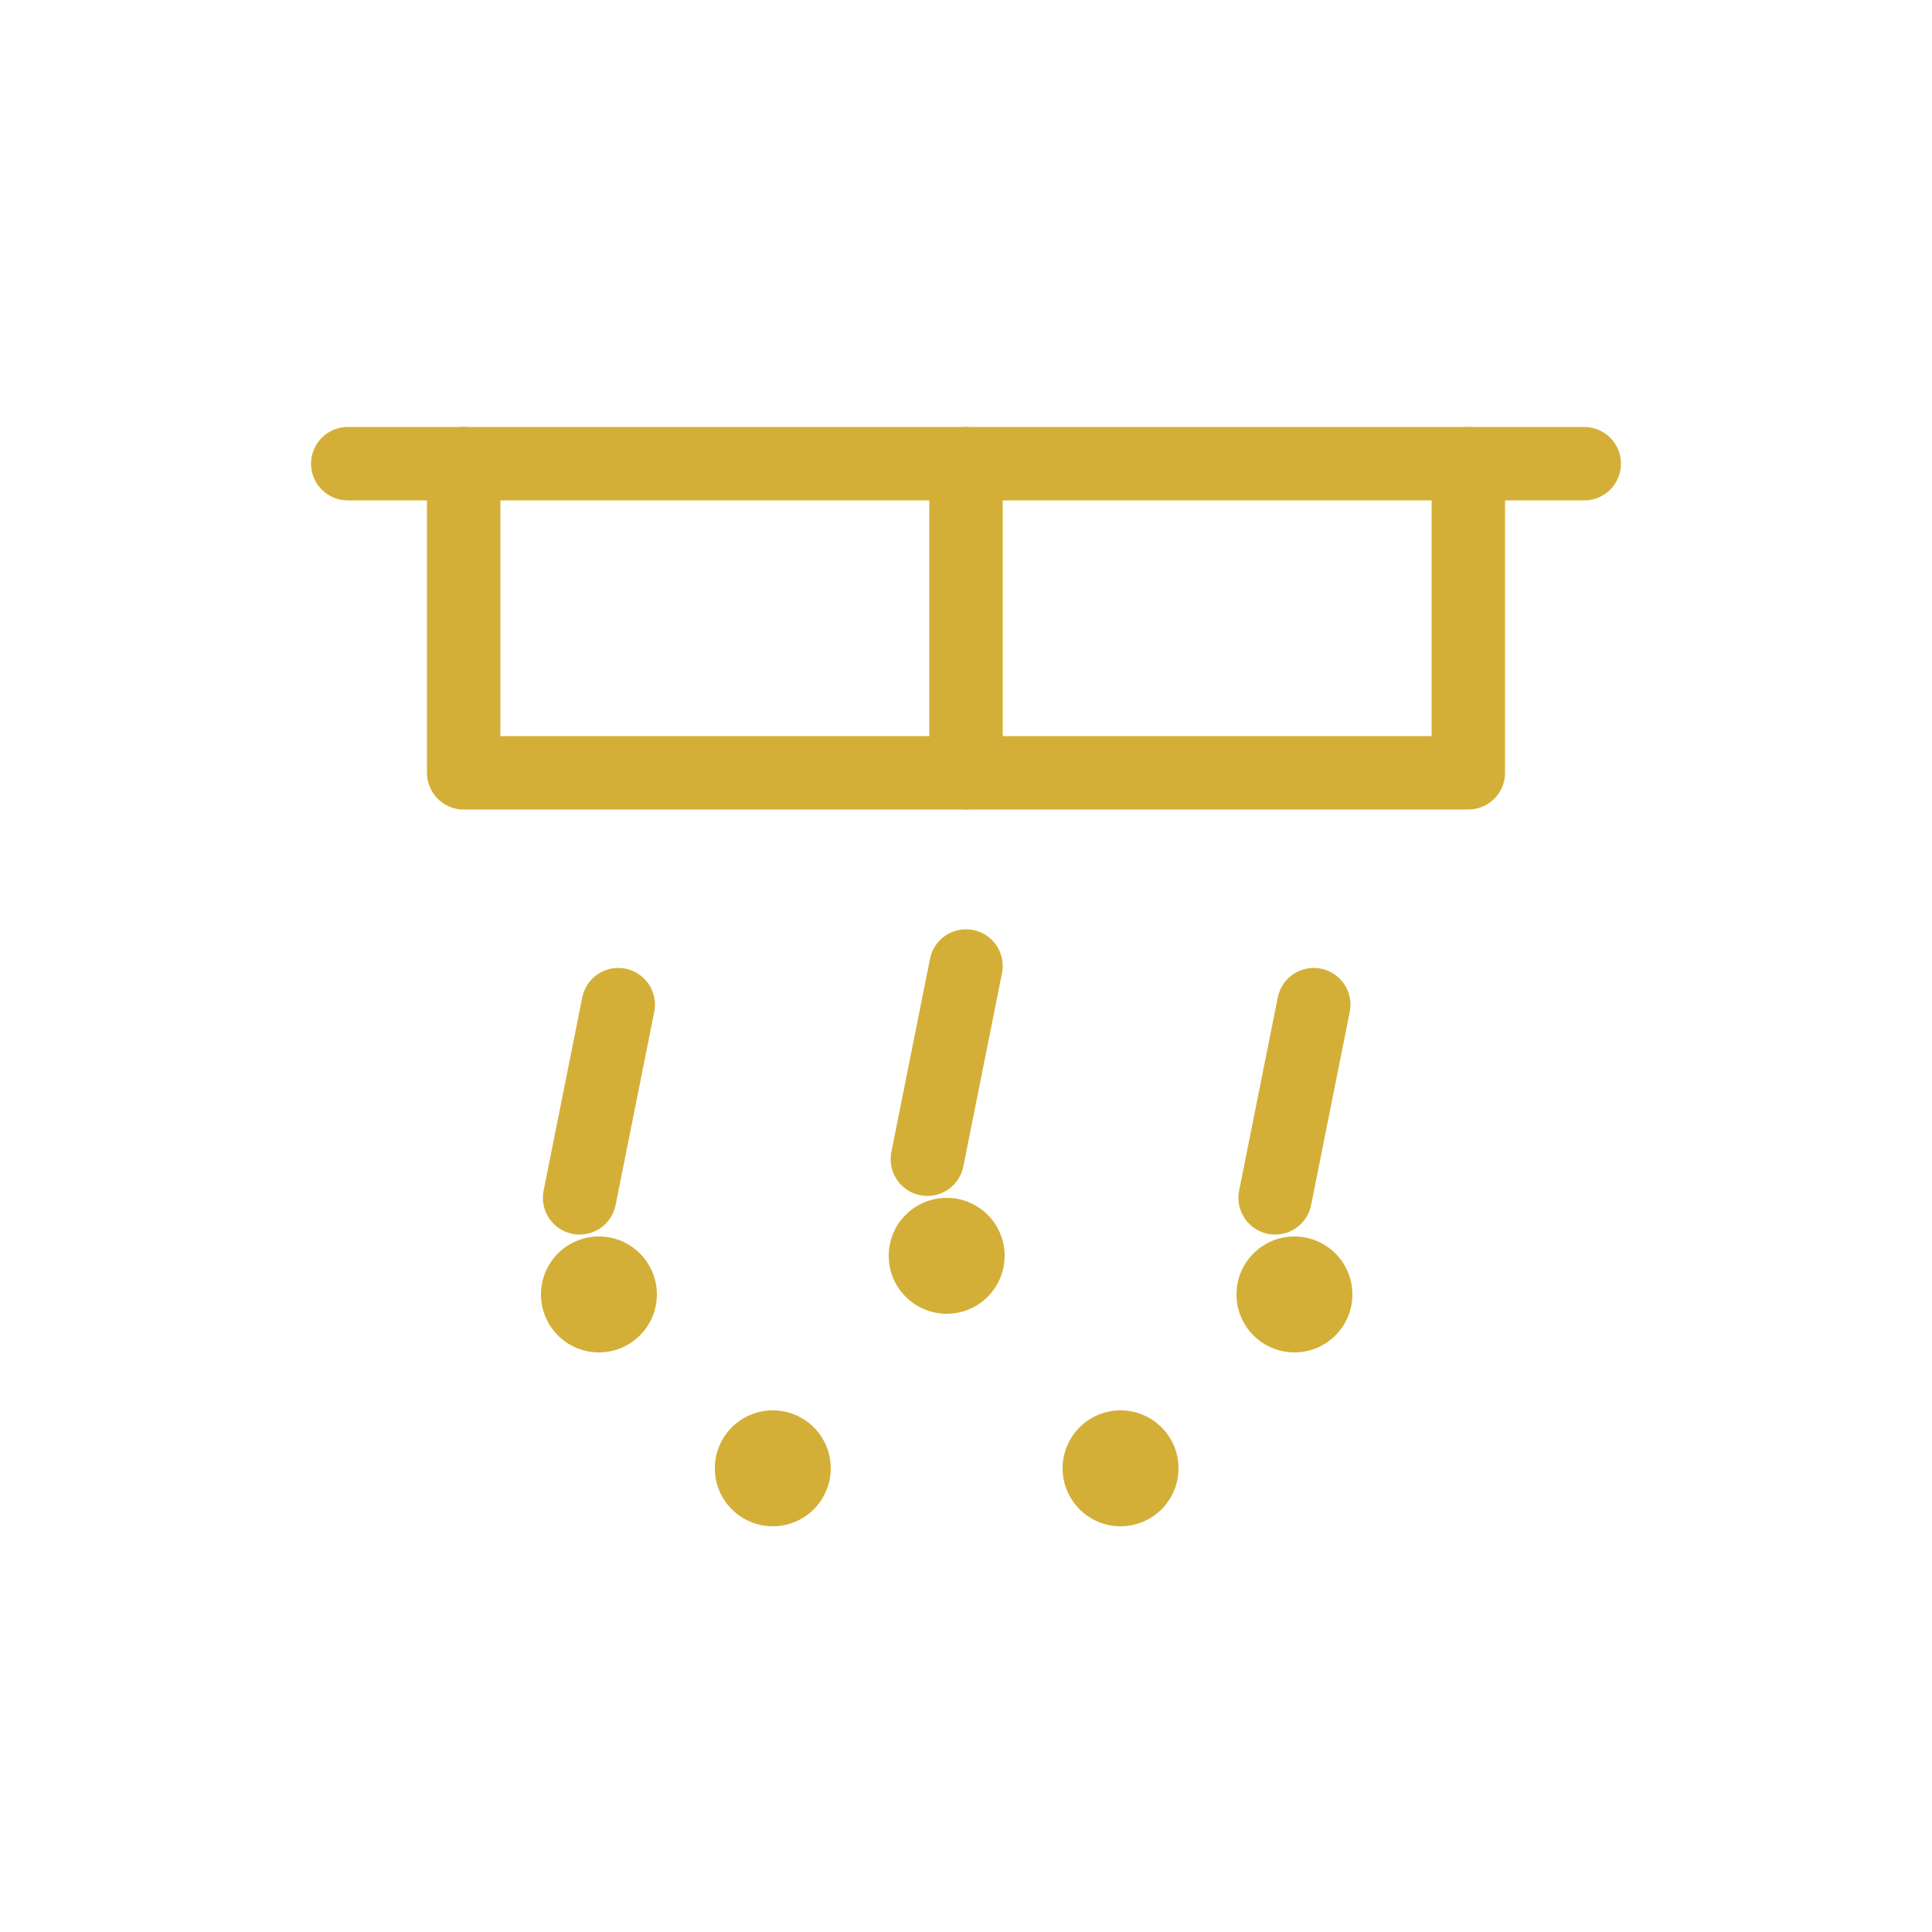
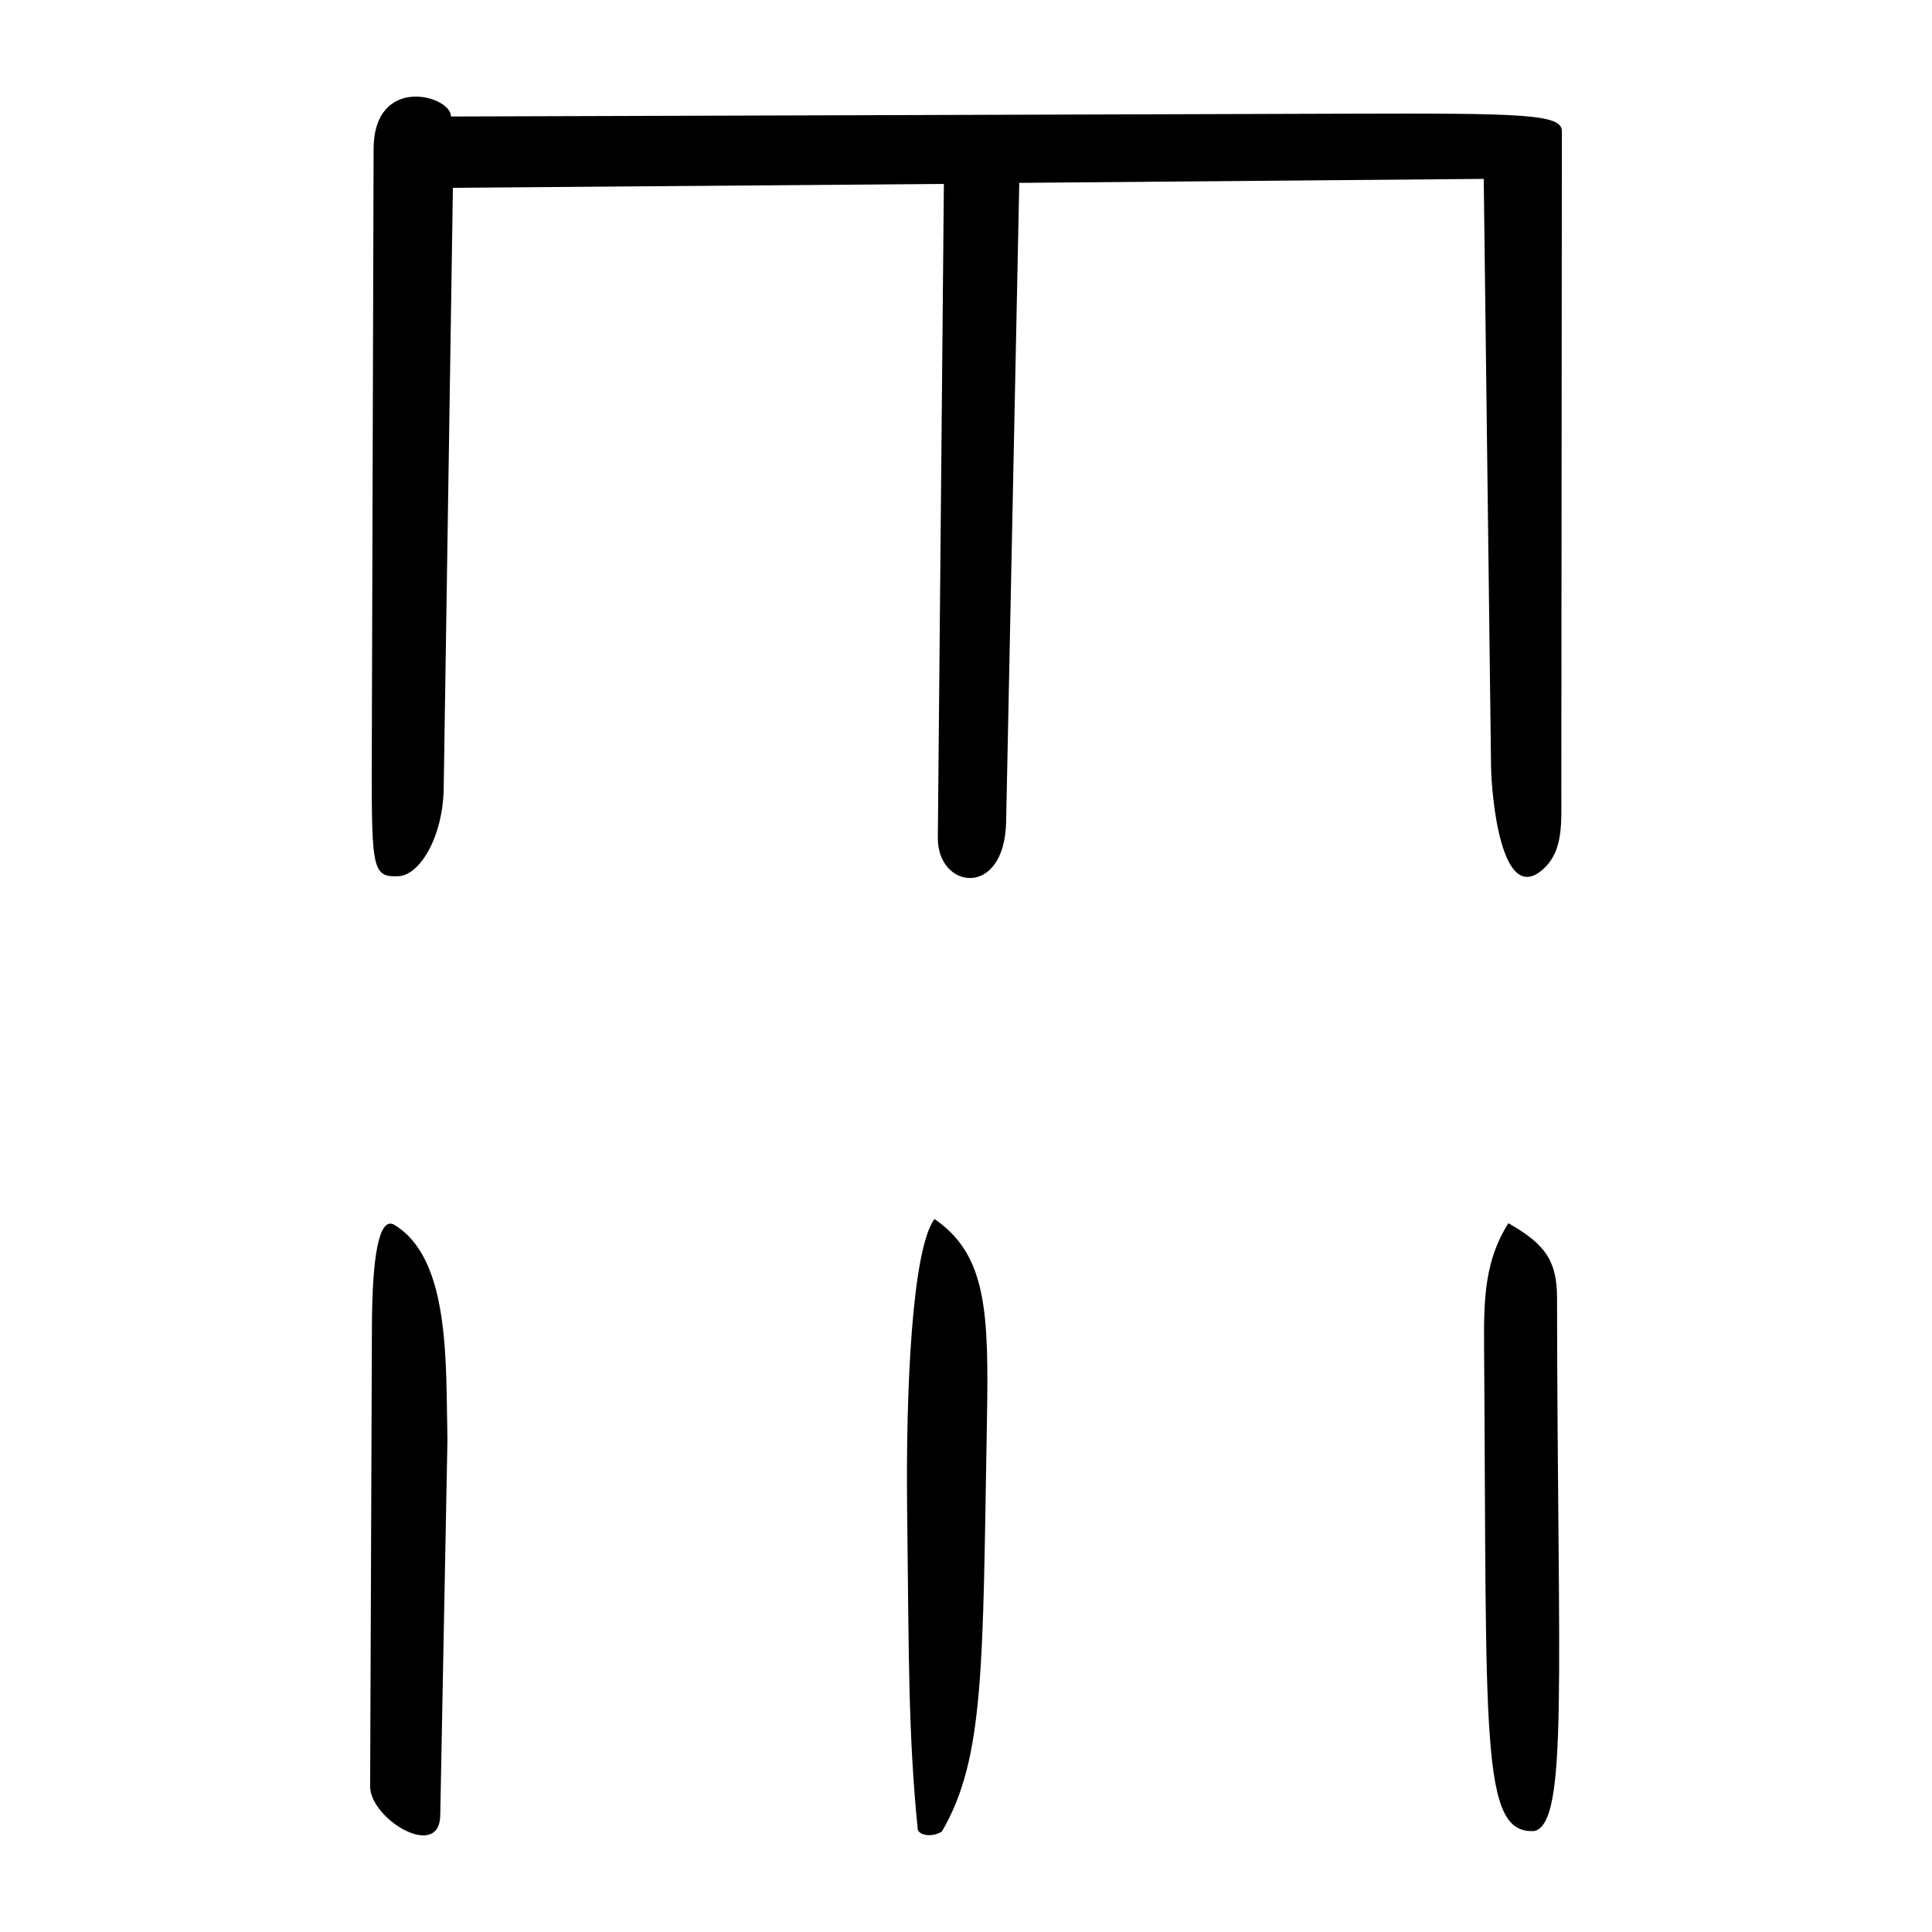
- <svg xmlns="http://www.w3.org/2000/svg" viewBox="0 0 100 100">
-   <g fill="none" stroke="#d4af37" stroke-width="3.8" stroke-linecap="round" stroke-linejoin="round">
-     <path d="M18 24 L82 24" />
-     <path d="M24 24 L24 40 L76 40 L76 24" />
-     <path d="M50 24 L50 40" />
-     <path d="M32 52 L30 62" />
-     <path d="M50 50 L48 60" />
-     <path d="M68 52 L66 62" />
-     <circle cx="31" cy="67" r="3" fill="#d4af37" stroke="none" />
-     <circle cx="49" cy="65" r="3" fill="#d4af37" stroke="none" />
-     <circle cx="67" cy="67" r="3" fill="#d4af37" stroke="none" />
-     <circle cx="40" cy="76" r="3" fill="#d4af37" stroke="none" />
-     <circle cx="58" cy="76" r="3" fill="#d4af37" stroke="none" />
-   </g>
+ <svg xmlns="http://www.w3.org/2000/svg" viewBox="0 0 300 300" height="300" width="300" id="svg76" version="1.1">
+   <defs id="defs80" />
+   <path id="path86" d="m 142.512,284.101 c -1.486,-14.805 -1.383,-26.851 -1.651,-49.508 -0.224,-18.94 0.771,-40.586 4.241,-45.309 8.158,5.61 8.45,14.441 8.144,31.609 -0.672,37.748 -0.303,52.075 -6.995,63.513 -1.361,0.864 -3.405,0.697 -3.739,-0.305 z m -85.038,-6.736 0.28,-71.564 c 0.042,-10.592 1.081,-16.785 3.367,-15.67 8.886,5.207 8.077,21.635 8.359,33.418 l -1.119,58.368 c -0.135,7.019 -10.907,0.555 -10.887,-4.552 z M 230.446,208.791 c -0.055,-7.326 0.169,-13.165 3.774,-18.85 5.843,3.289 7.546,5.968 7.555,11.606 0.087,59.213 1.806,81.36 -3.487,82.77 -8.513,0.577 -7.385,-14.304 -7.842,-75.526 z M 146.565,28.559 70.326,29.161 68.898,122.376 c -0.118,7.708 -3.778,13.552 -7.02,13.681 -4.352,0.173 -4.19,-1.118 -4.135,-22.593 l 0.269,-90.328 c 0.059,-11.706 12.094,-8.264 12.007,-5.045 L 209.363,17.652 c 27.286,-0.086 33.165,0.081 33.163,2.711 l -0.084,102.612 c -0.004,4.745 0.343,9.076 -2.75,11.922 -6.626,6.096 -8.108,-11.548 -8.162,-15.893 l -1.137,-91.227 -72.121,0.619 -2.042,99.23 c -0.245,11.927 -10.678,10.485 -10.604,2.438 z" style="fill:#000000;stroke-width:0.715" />
</svg>
